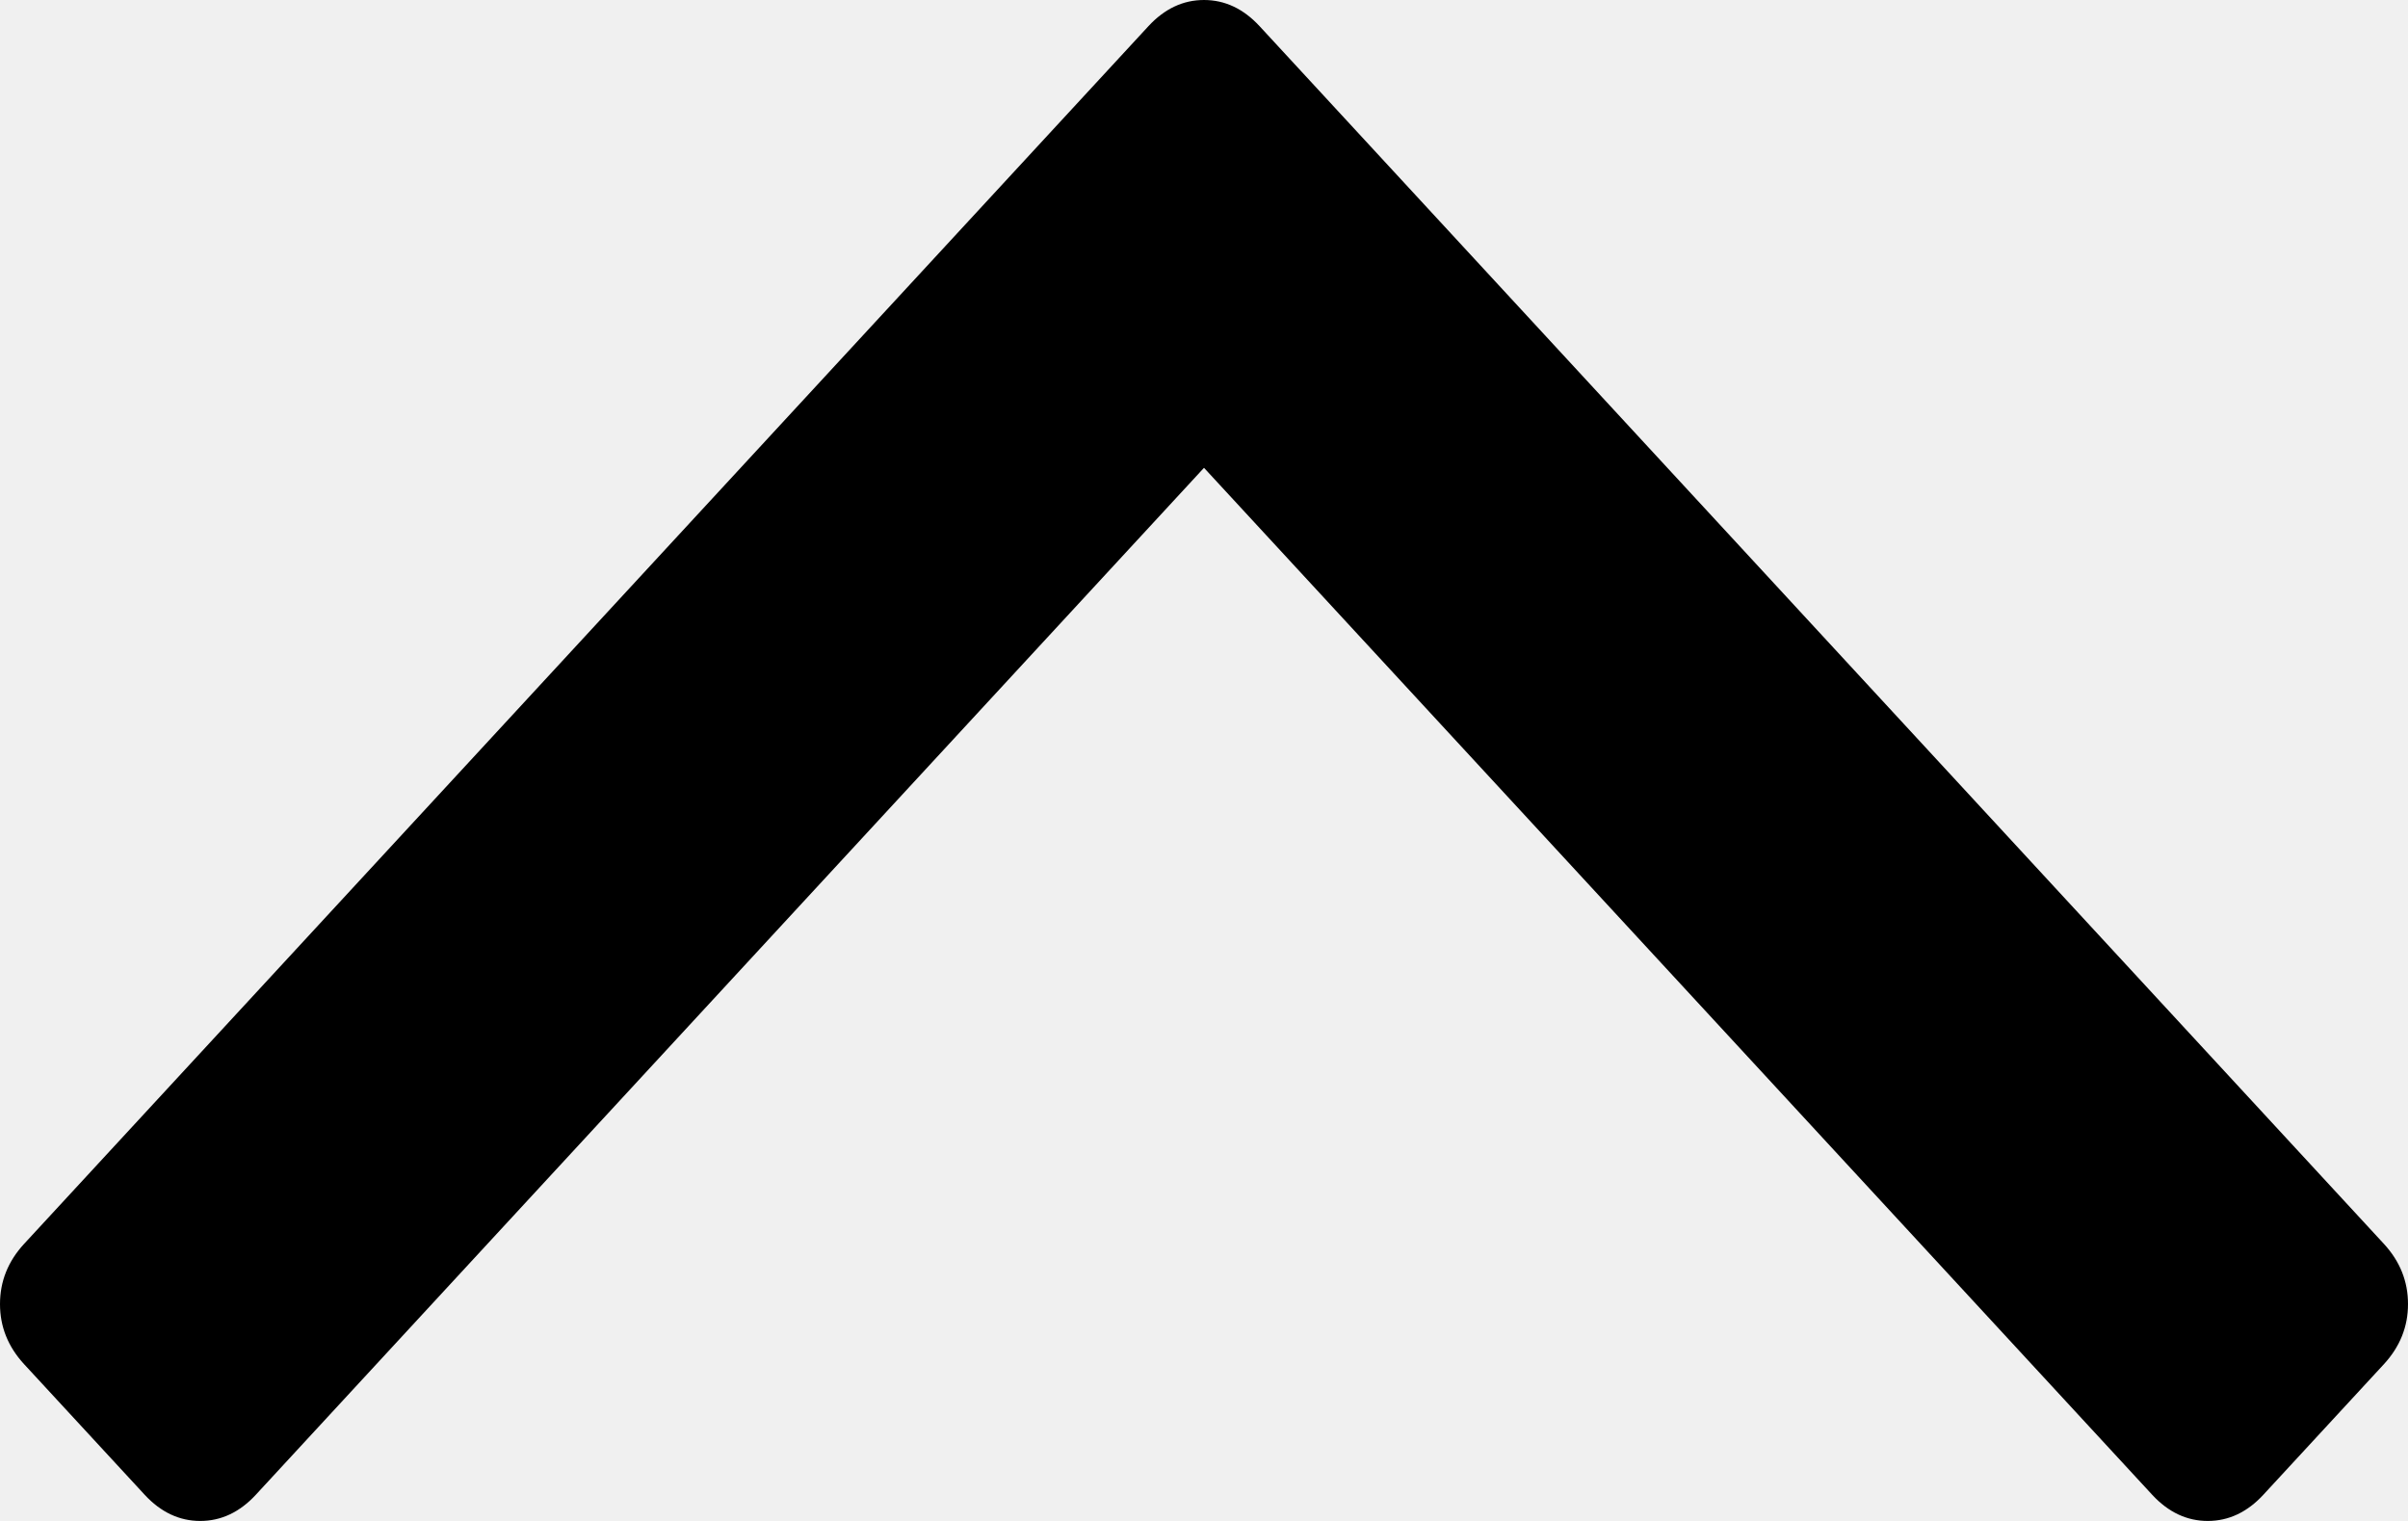
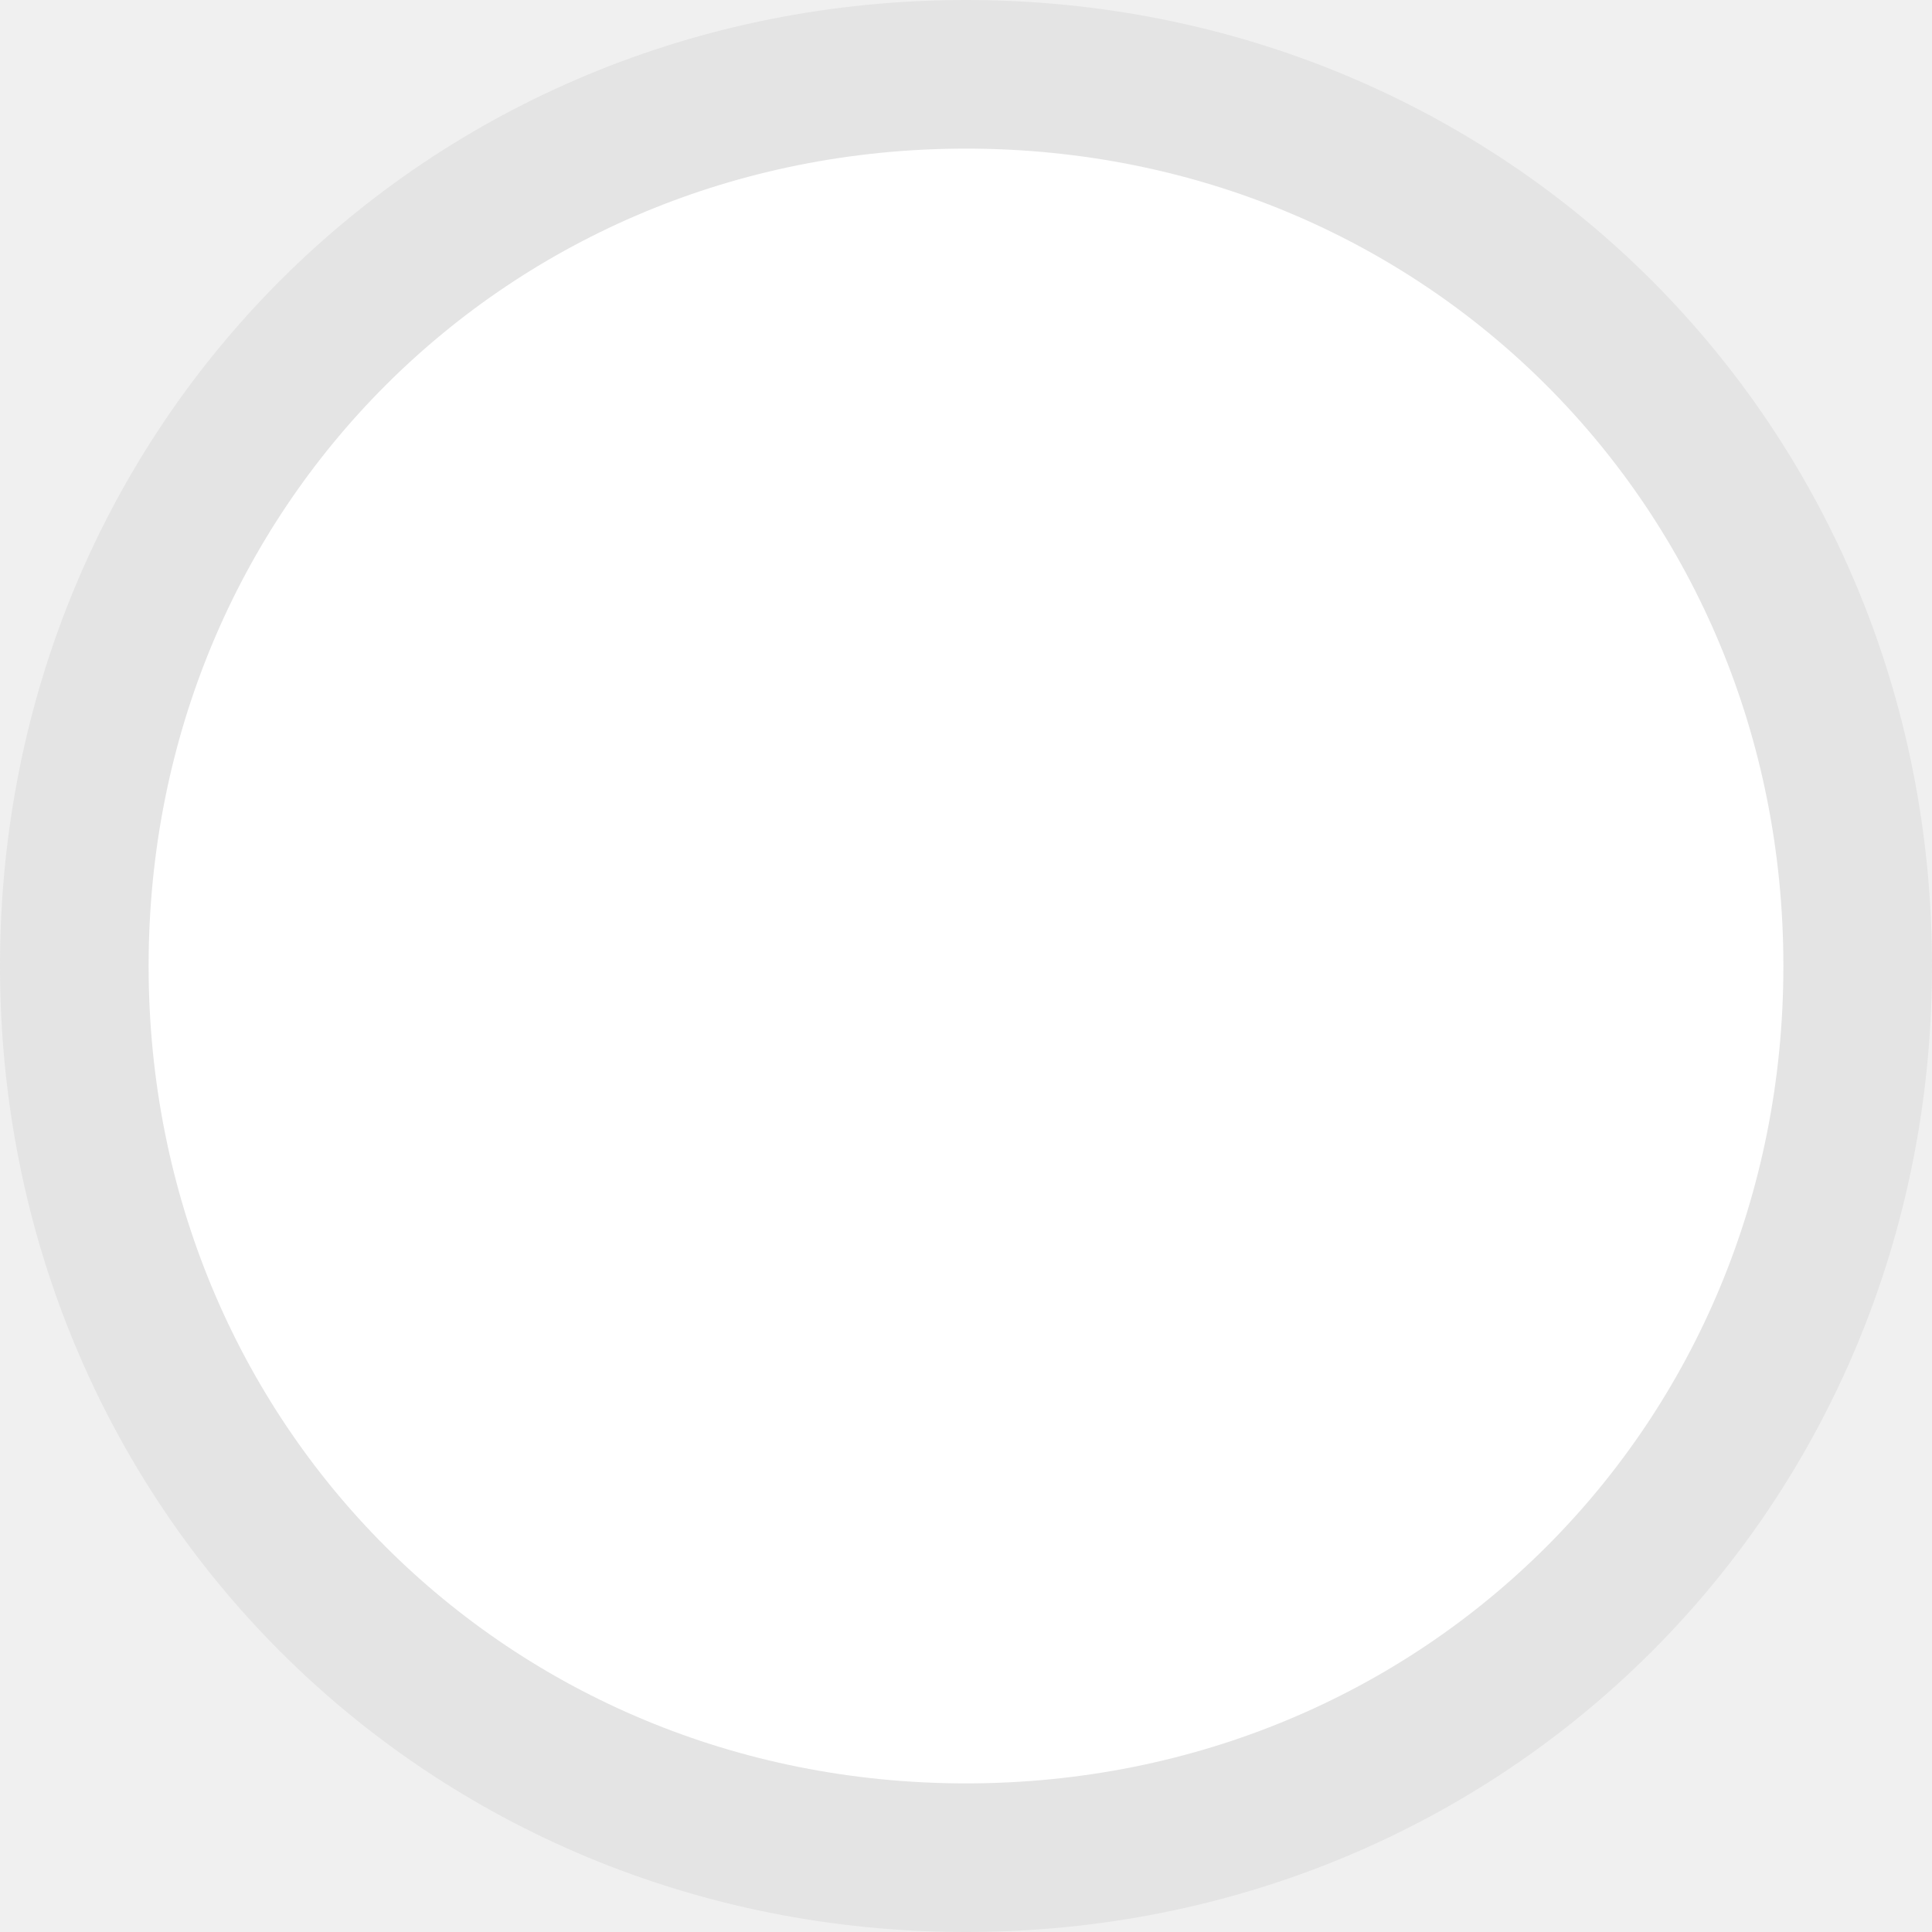
- <svg xmlns="http://www.w3.org/2000/svg" version="1.1" width="19px" height="12px">
-   <g transform="matrix(1 0 0 1 -280 -228 )">
-     <path d="M 18.81 9.814  C 18.937 9.952  19 10.11  19 10.289  C 19 10.467  18.937 10.625  18.81 10.763  L 17.858 11.794  C 17.731 11.931  17.585 12  17.42 12  C 17.255 12  17.109 11.931  16.982 11.794  L 9.5 3.691  L 2.018 11.794  C 1.891 11.931  1.745 12  1.58 12  C 1.415 12  1.269 11.931  1.142 11.794  L 0.19 10.763  C 0.063 10.625  0 10.467  0 10.289  C 0 10.11  0.063 9.952  0.19 9.814  L 9.062 0.206  C 9.189 0.069  9.335 0  9.5 0  C 9.665 0  9.811 0.069  9.938 0.206  L 18.81 9.814  Z " fill-rule="nonzero" fill="#000000" stroke="none" transform="matrix(1 0 0 1 280 228 )" />
+ <svg xmlns="http://www.w3.org/2000/svg" version="1.1" width="26px" height="26px">
+   <g transform="matrix(1 0 0 1 -1118 -788 )">
+     <path d="M 1131 789  C 1137.72 789  1143 794.28  1143 801  C 1143 807.72  1137.72 813  1131 813  C 1124.28 813  1119 807.72  1119 801  C 1119 794.28  1124.28 789  1131 789  Z " fill-rule="nonzero" fill="#ffffff" stroke="none" />
+     <path d="M 1131 789  C 1137.72 789  1143 794.28  1143 801  C 1143 807.72  1137.72 813  1131 813  C 1124.28 813  1119 807.72  1119 801  C 1119 794.28  1124.28 789  1131 789  Z " stroke-width="2" stroke="#e4e4e4" fill="none" />
  </g>
</svg>
